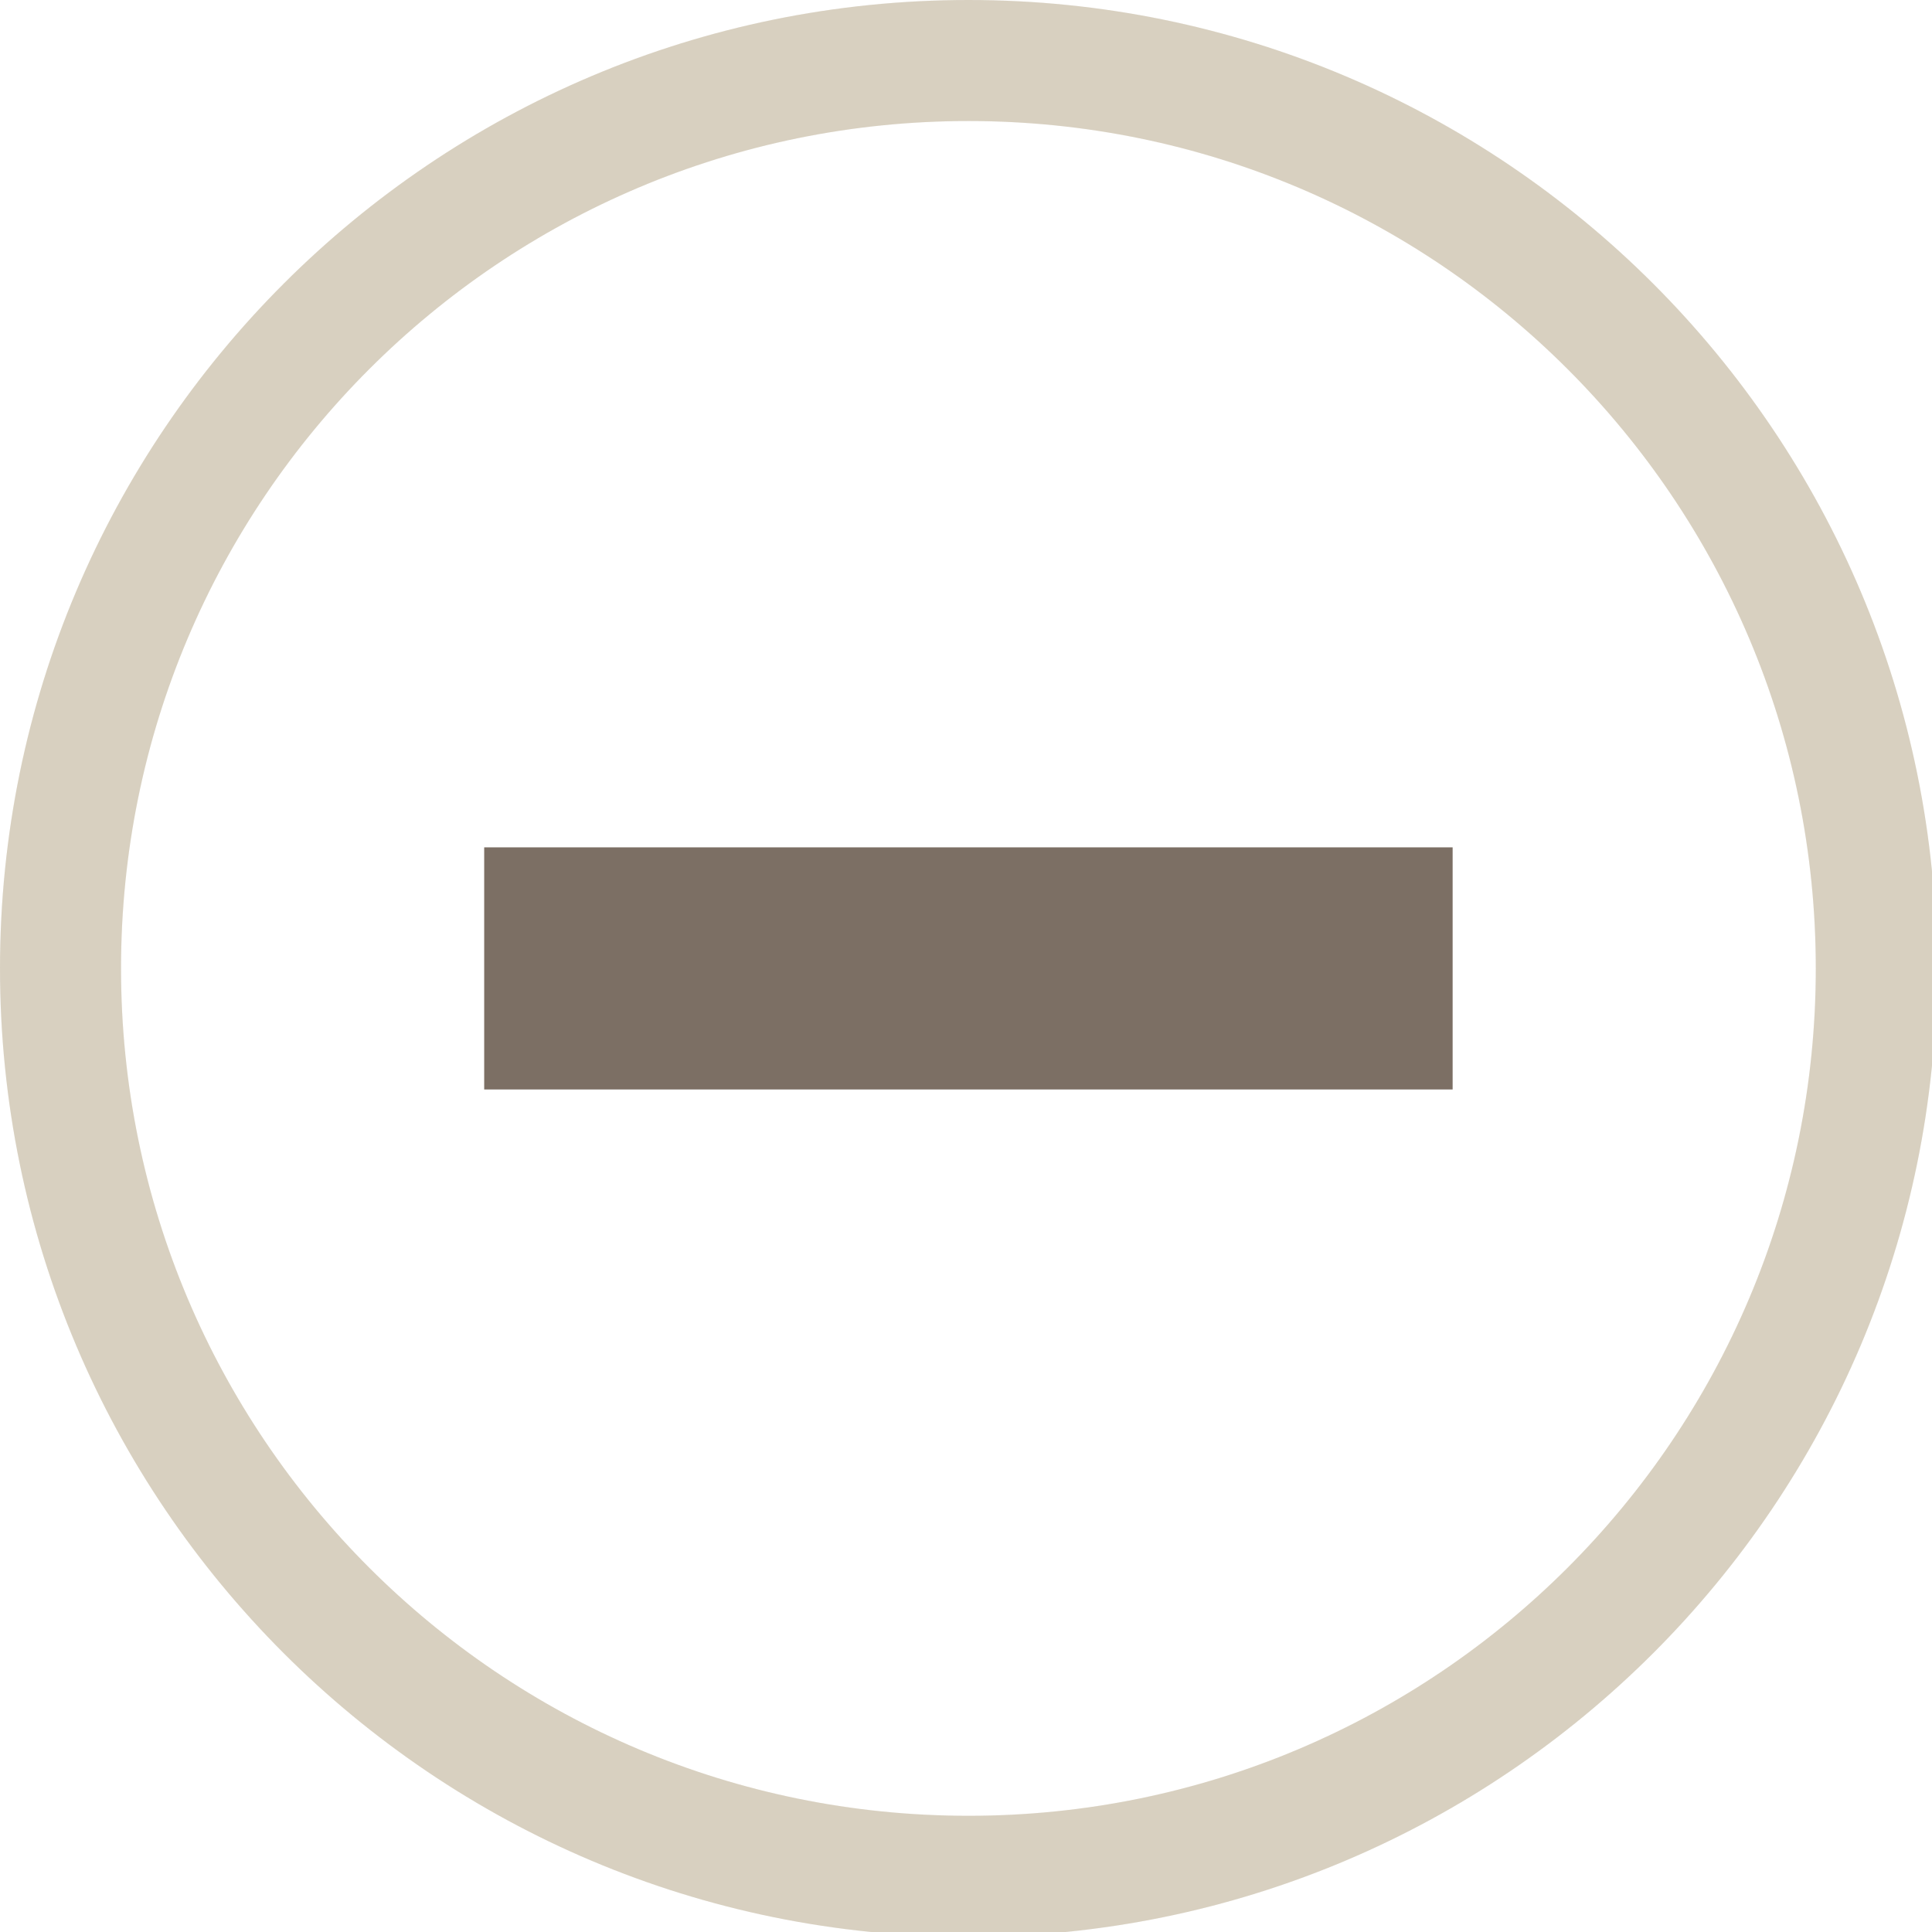
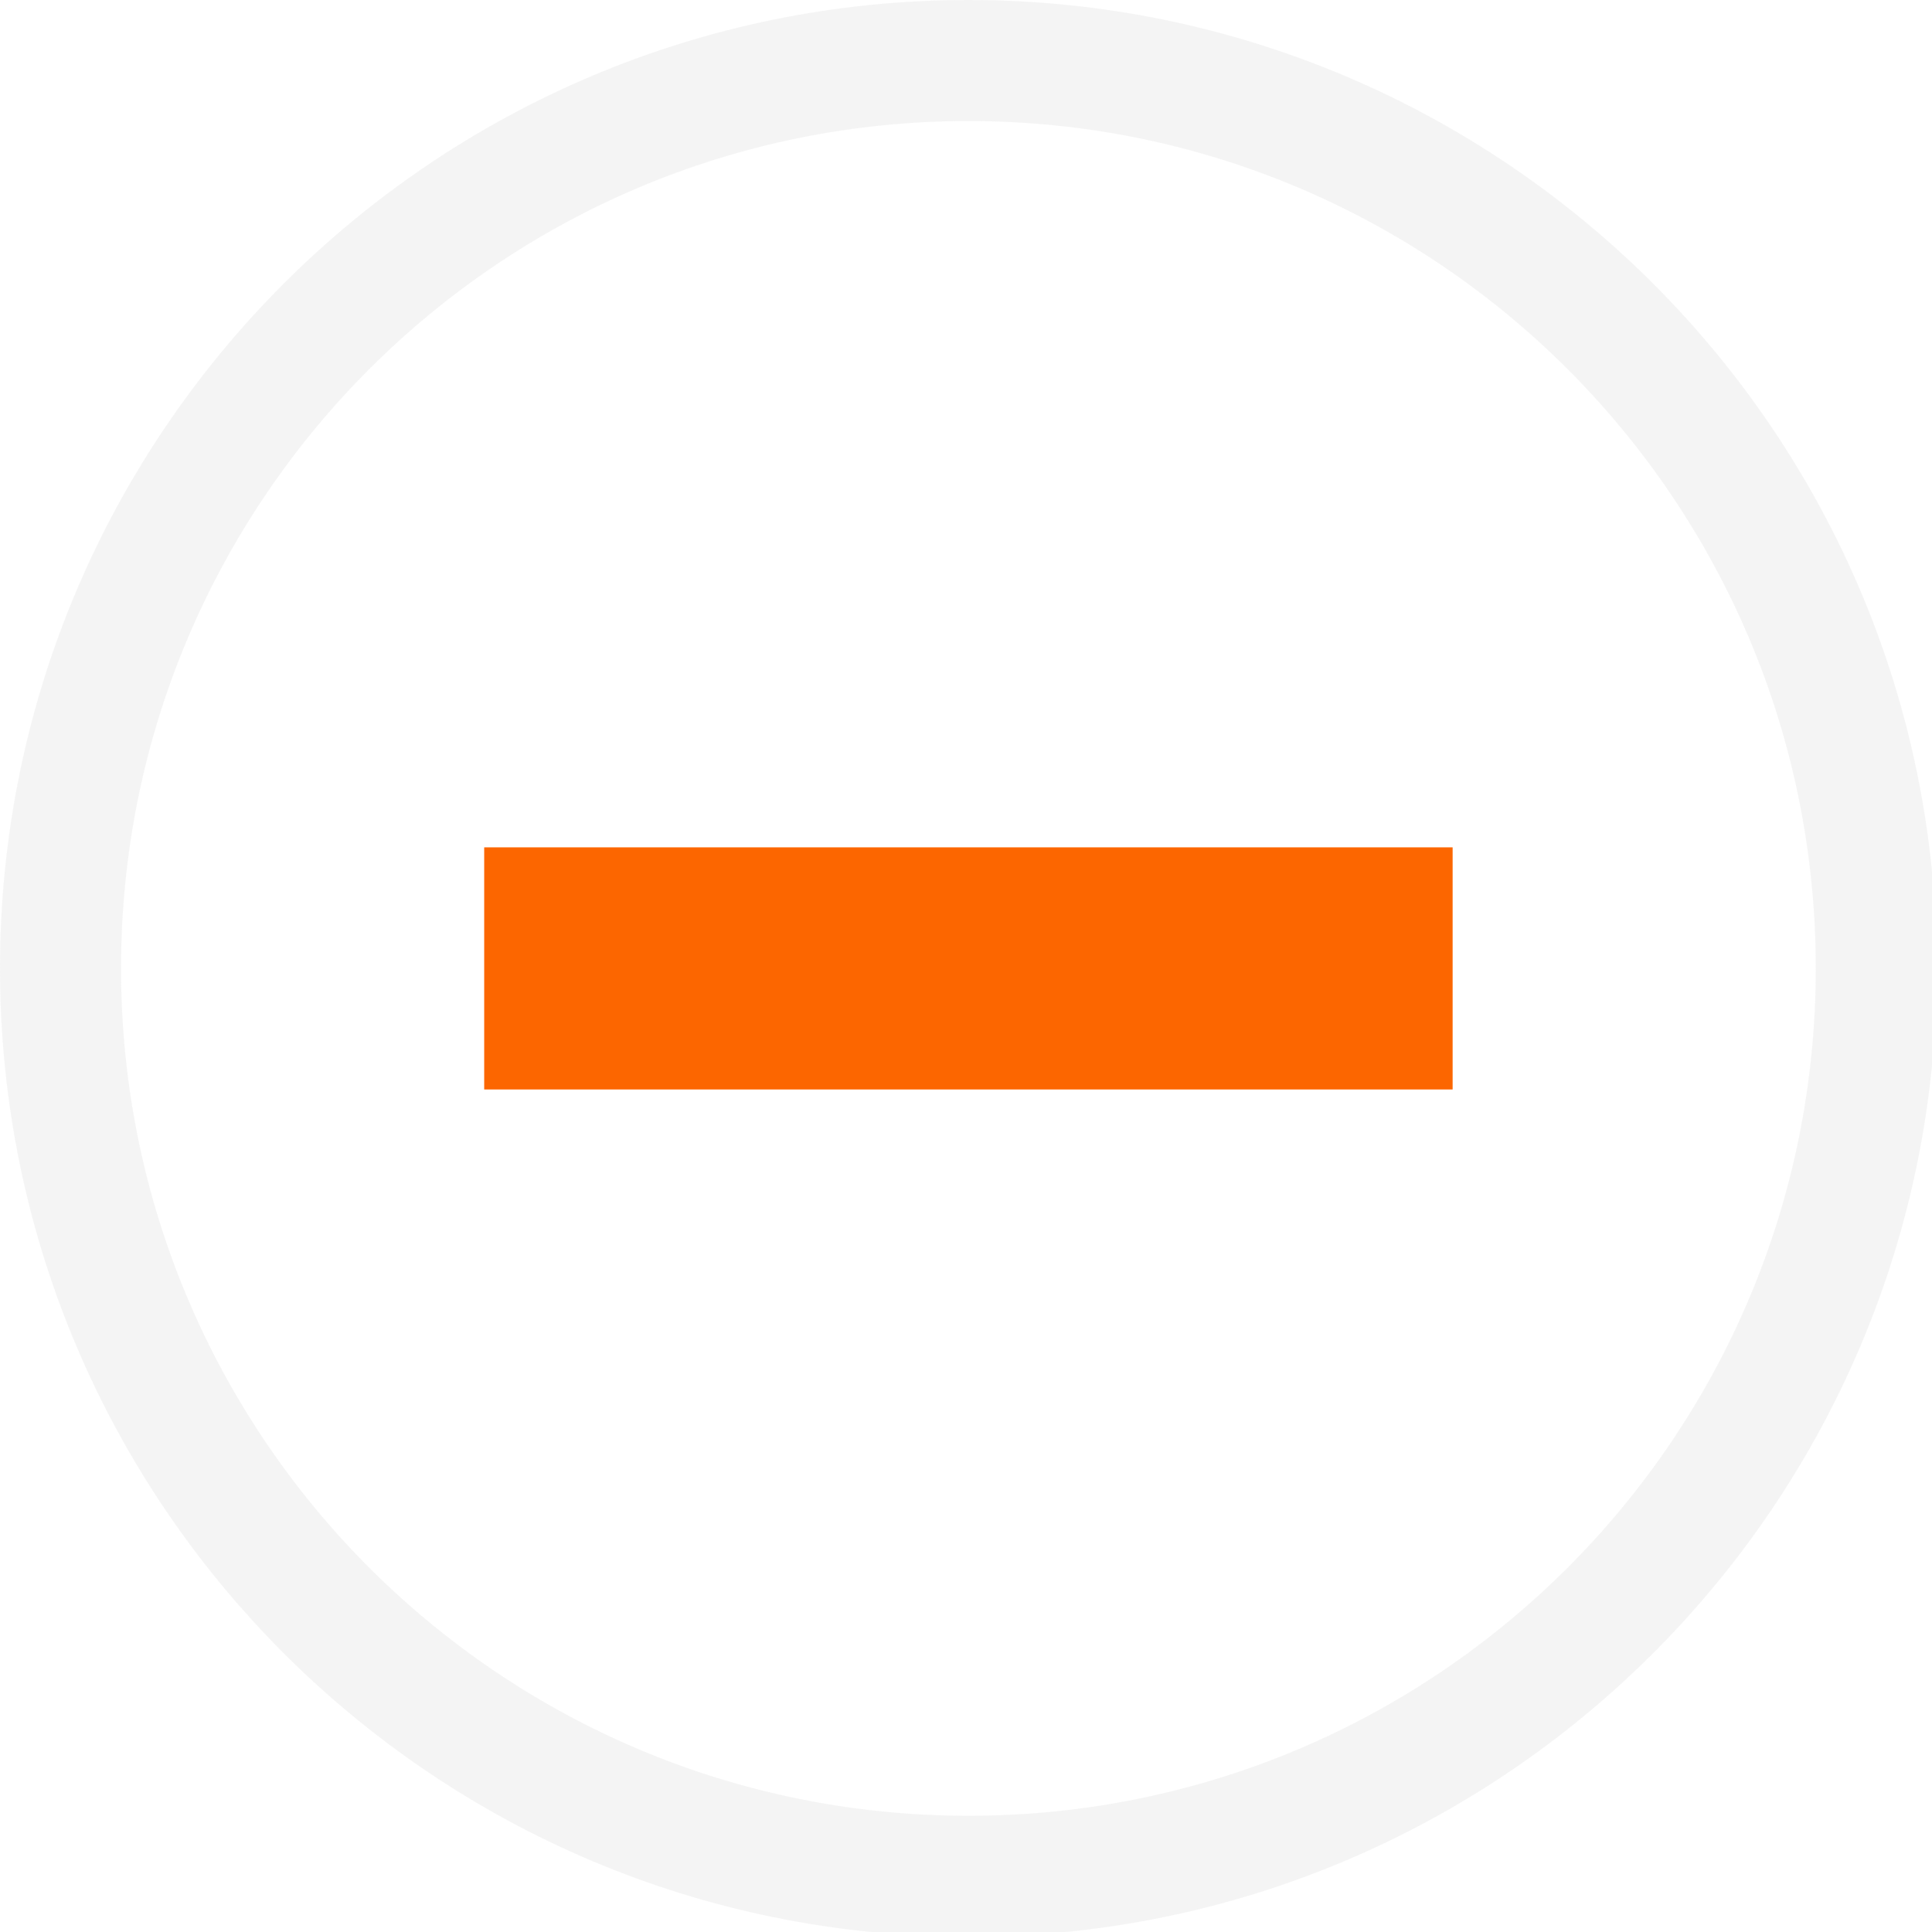
<svg xmlns="http://www.w3.org/2000/svg" width="133pt" height="133pt" viewBox="0 0 133 133" version="1.1">
  <g id="surface1">
-     <path style=" stroke:none;fill-rule:nonzero;fill:#bdae93;fill-opacity:0.5;" d="M 66.668 0 C 29.852 0 0 29.852 0 66.668 C 0 103.484 29.852 133.332 66.668 133.332 C 103.484 133.332 133.332 103.484 133.332 66.668 C 133.332 29.852 103.484 0 66.668 0 Z M 66.668 8.332 C 98.895 8.332 125 34.441 125 66.668 C 125 98.895 98.895 125 66.668 125 C 34.441 125 8.332 98.895 8.332 66.668 C 8.332 34.441 34.441 8.332 66.668 8.332 Z M 66.668 8.332 " />
-     <path style=" stroke:none;fill-rule:nonzero;fill:#bdae93;fill-opacity:0.15;" d="M 66.668 0 C 29.852 0 0 29.852 0 66.668 C 0 103.484 29.852 133.332 66.668 133.332 C 103.484 133.332 133.332 103.484 133.332 66.668 C 133.332 29.852 103.484 0 66.668 0 Z M 66.668 8.332 C 98.895 8.332 125 34.441 125 66.668 C 125 98.895 98.895 125 66.668 125 C 34.441 125 8.332 98.895 8.332 66.668 C 8.332 34.441 34.441 8.332 66.668 8.332 Z M 66.668 8.332 " />
-     <path style=" stroke:none;fill-rule:nonzero;fill:#7c6f64;fill-opacity:1;" d="M 33.332 58.332 L 100 58.332 L 100 75 L 33.332 75 Z M 33.332 58.332 " />
+     <path style=" stroke:none;fill-rule:nonzero;fill:#eeeeee;fill-opacity:0.5;" d="M 66.668 0 C 29.852 0 0 29.852 0 66.668 C 0 103.484 29.852 133.332 66.668 133.332 C 103.484 133.332 133.332 103.484 133.332 66.668 C 133.332 29.852 103.484 0 66.668 0 Z M 66.668 8.332 C 98.895 8.332 125 34.441 125 66.668 C 125 98.895 98.895 125 66.668 125 C 34.441 125 8.332 98.895 8.332 66.668 C 8.332 34.441 34.441 8.332 66.668 8.332 Z M 66.668 8.332 " />
+     <path style=" stroke:none;fill-rule:nonzero;fill:#eeeeee;fill-opacity:0.15;" d="M 66.668 0 C 29.852 0 0 29.852 0 66.668 C 0 103.484 29.852 133.332 66.668 133.332 C 103.484 133.332 133.332 103.484 133.332 66.668 C 133.332 29.852 103.484 0 66.668 0 Z M 66.668 8.332 C 98.895 8.332 125 34.441 125 66.668 C 125 98.895 98.895 125 66.668 125 C 34.441 125 8.332 98.895 8.332 66.668 C 8.332 34.441 34.441 8.332 66.668 8.332 Z M 66.668 8.332 " />
+     <path style=" stroke:none;fill-rule:nonzero;fill:#FC6600;fill-opacity:1;" d="M 33.332 58.332 L 100 58.332 L 100 75 L 33.332 75 Z M 33.332 58.332 " />
  </g>
</svg>
